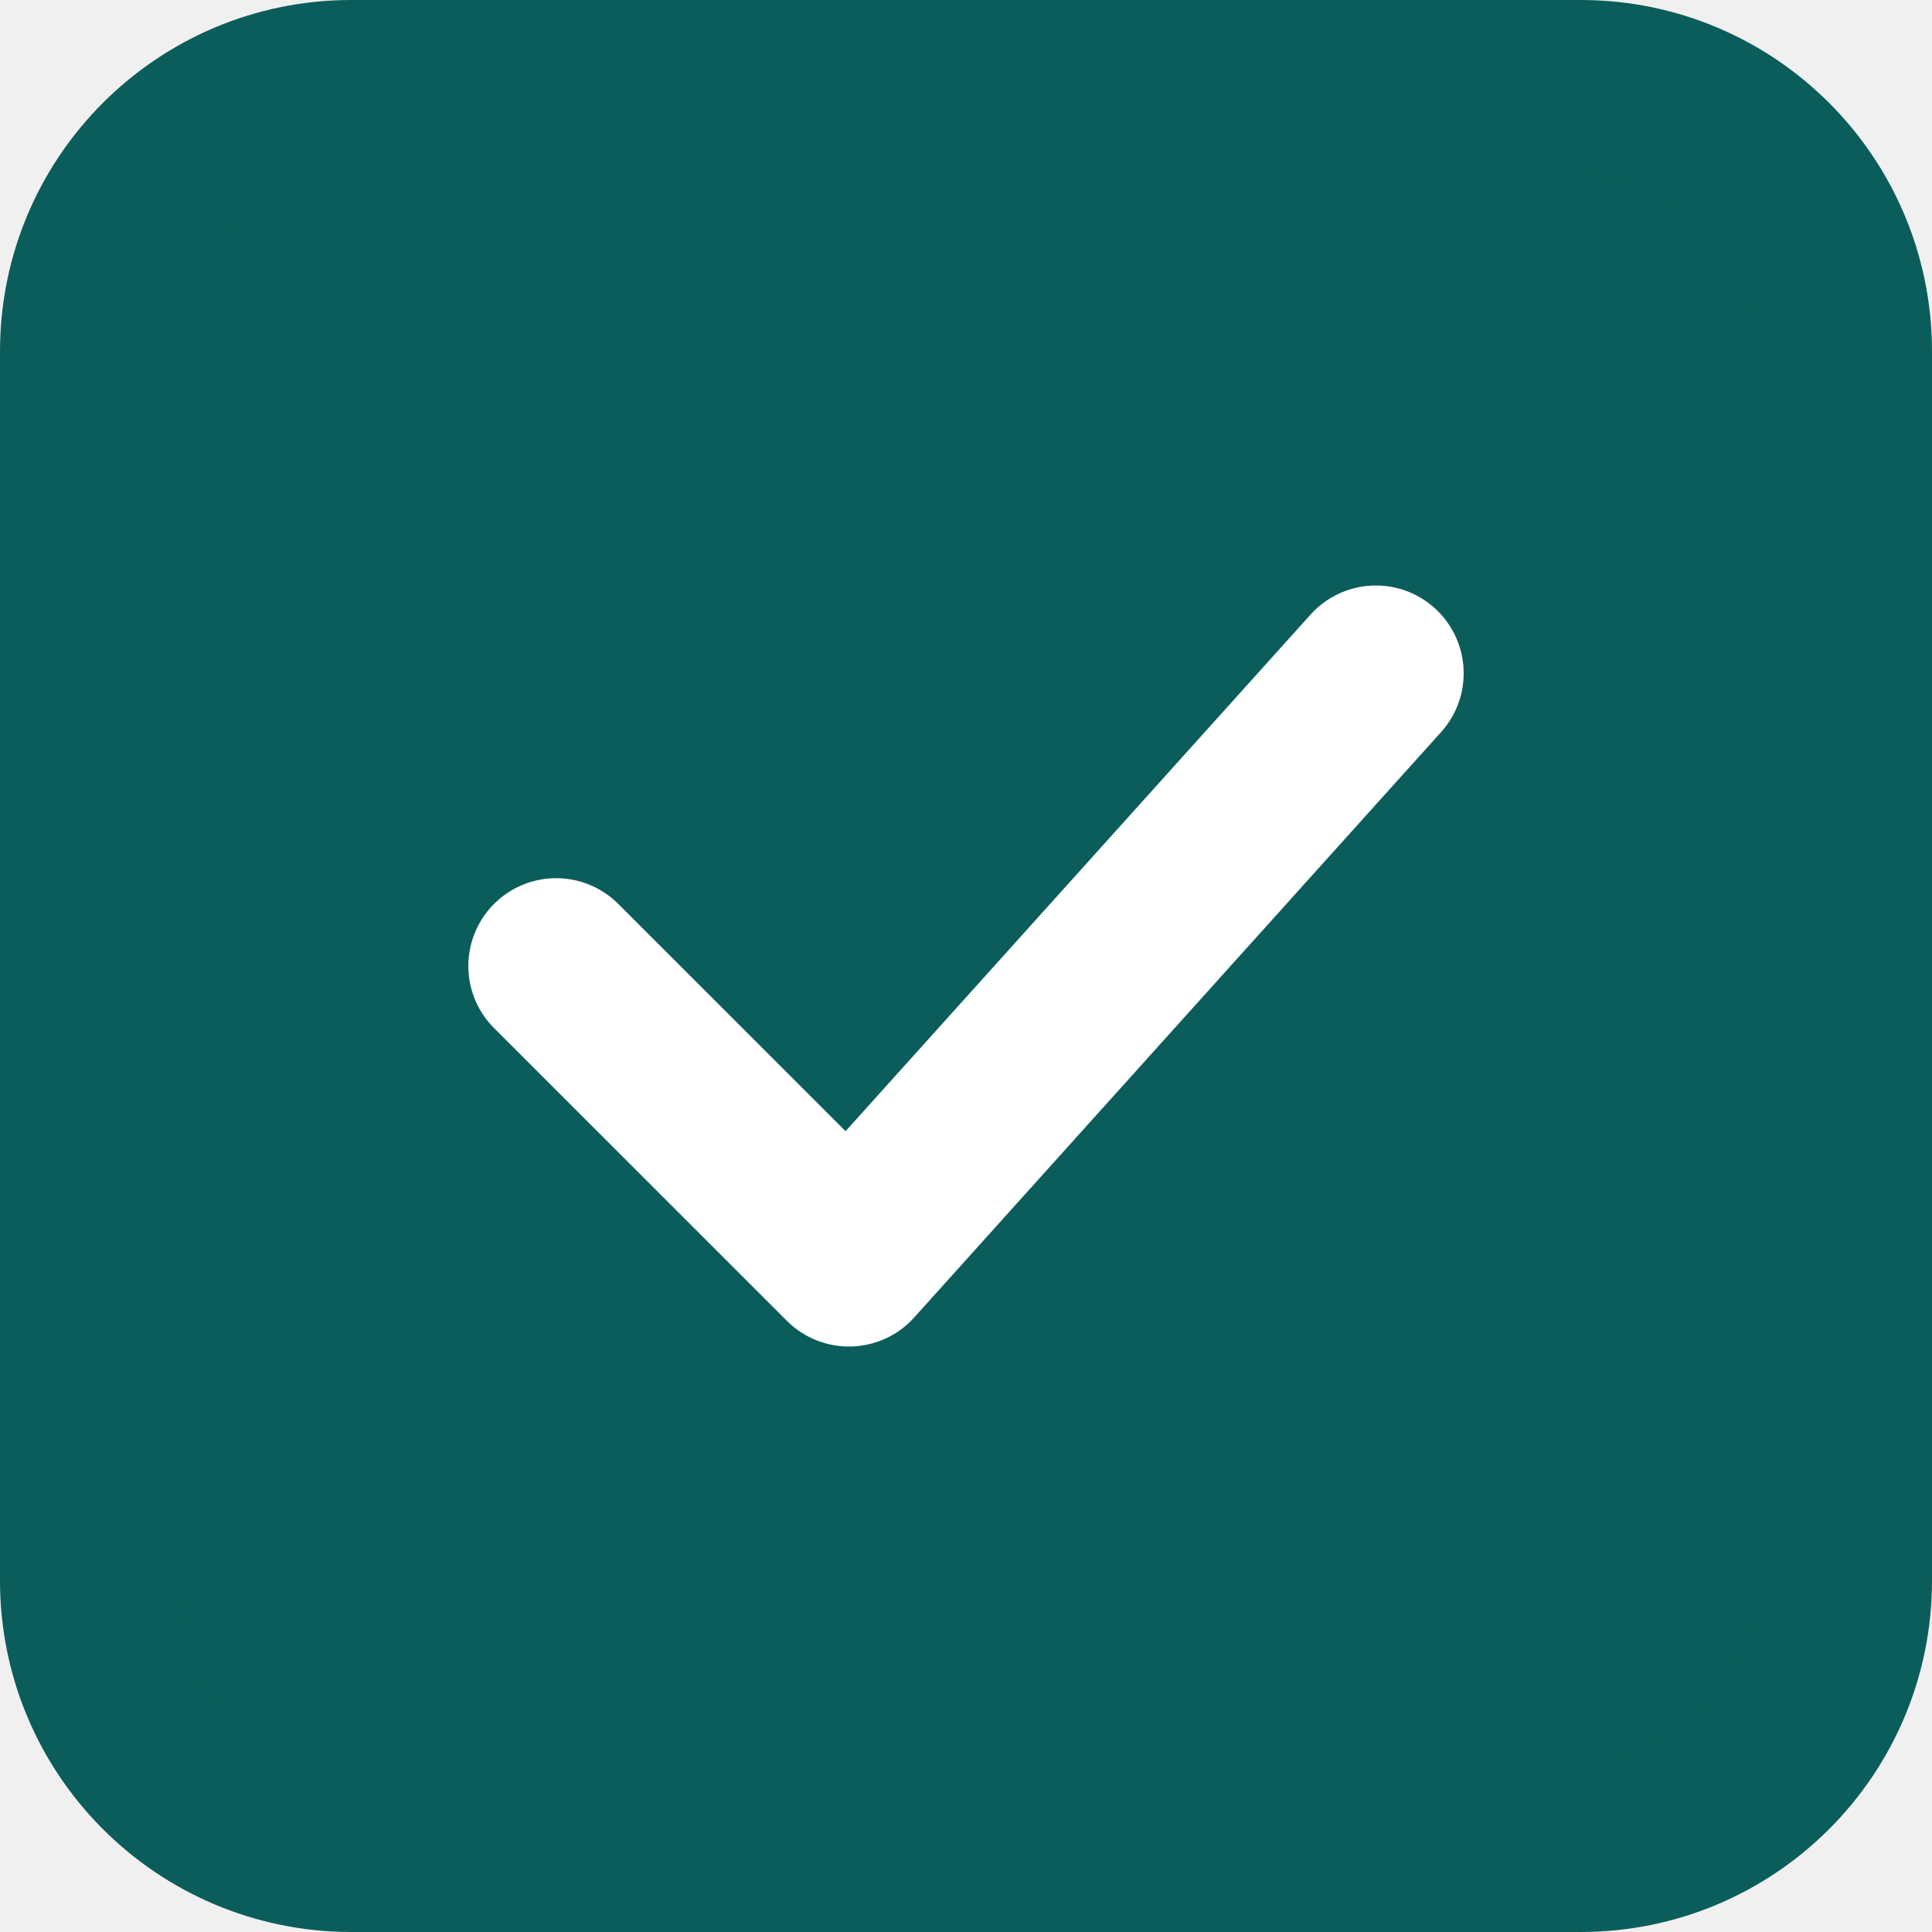
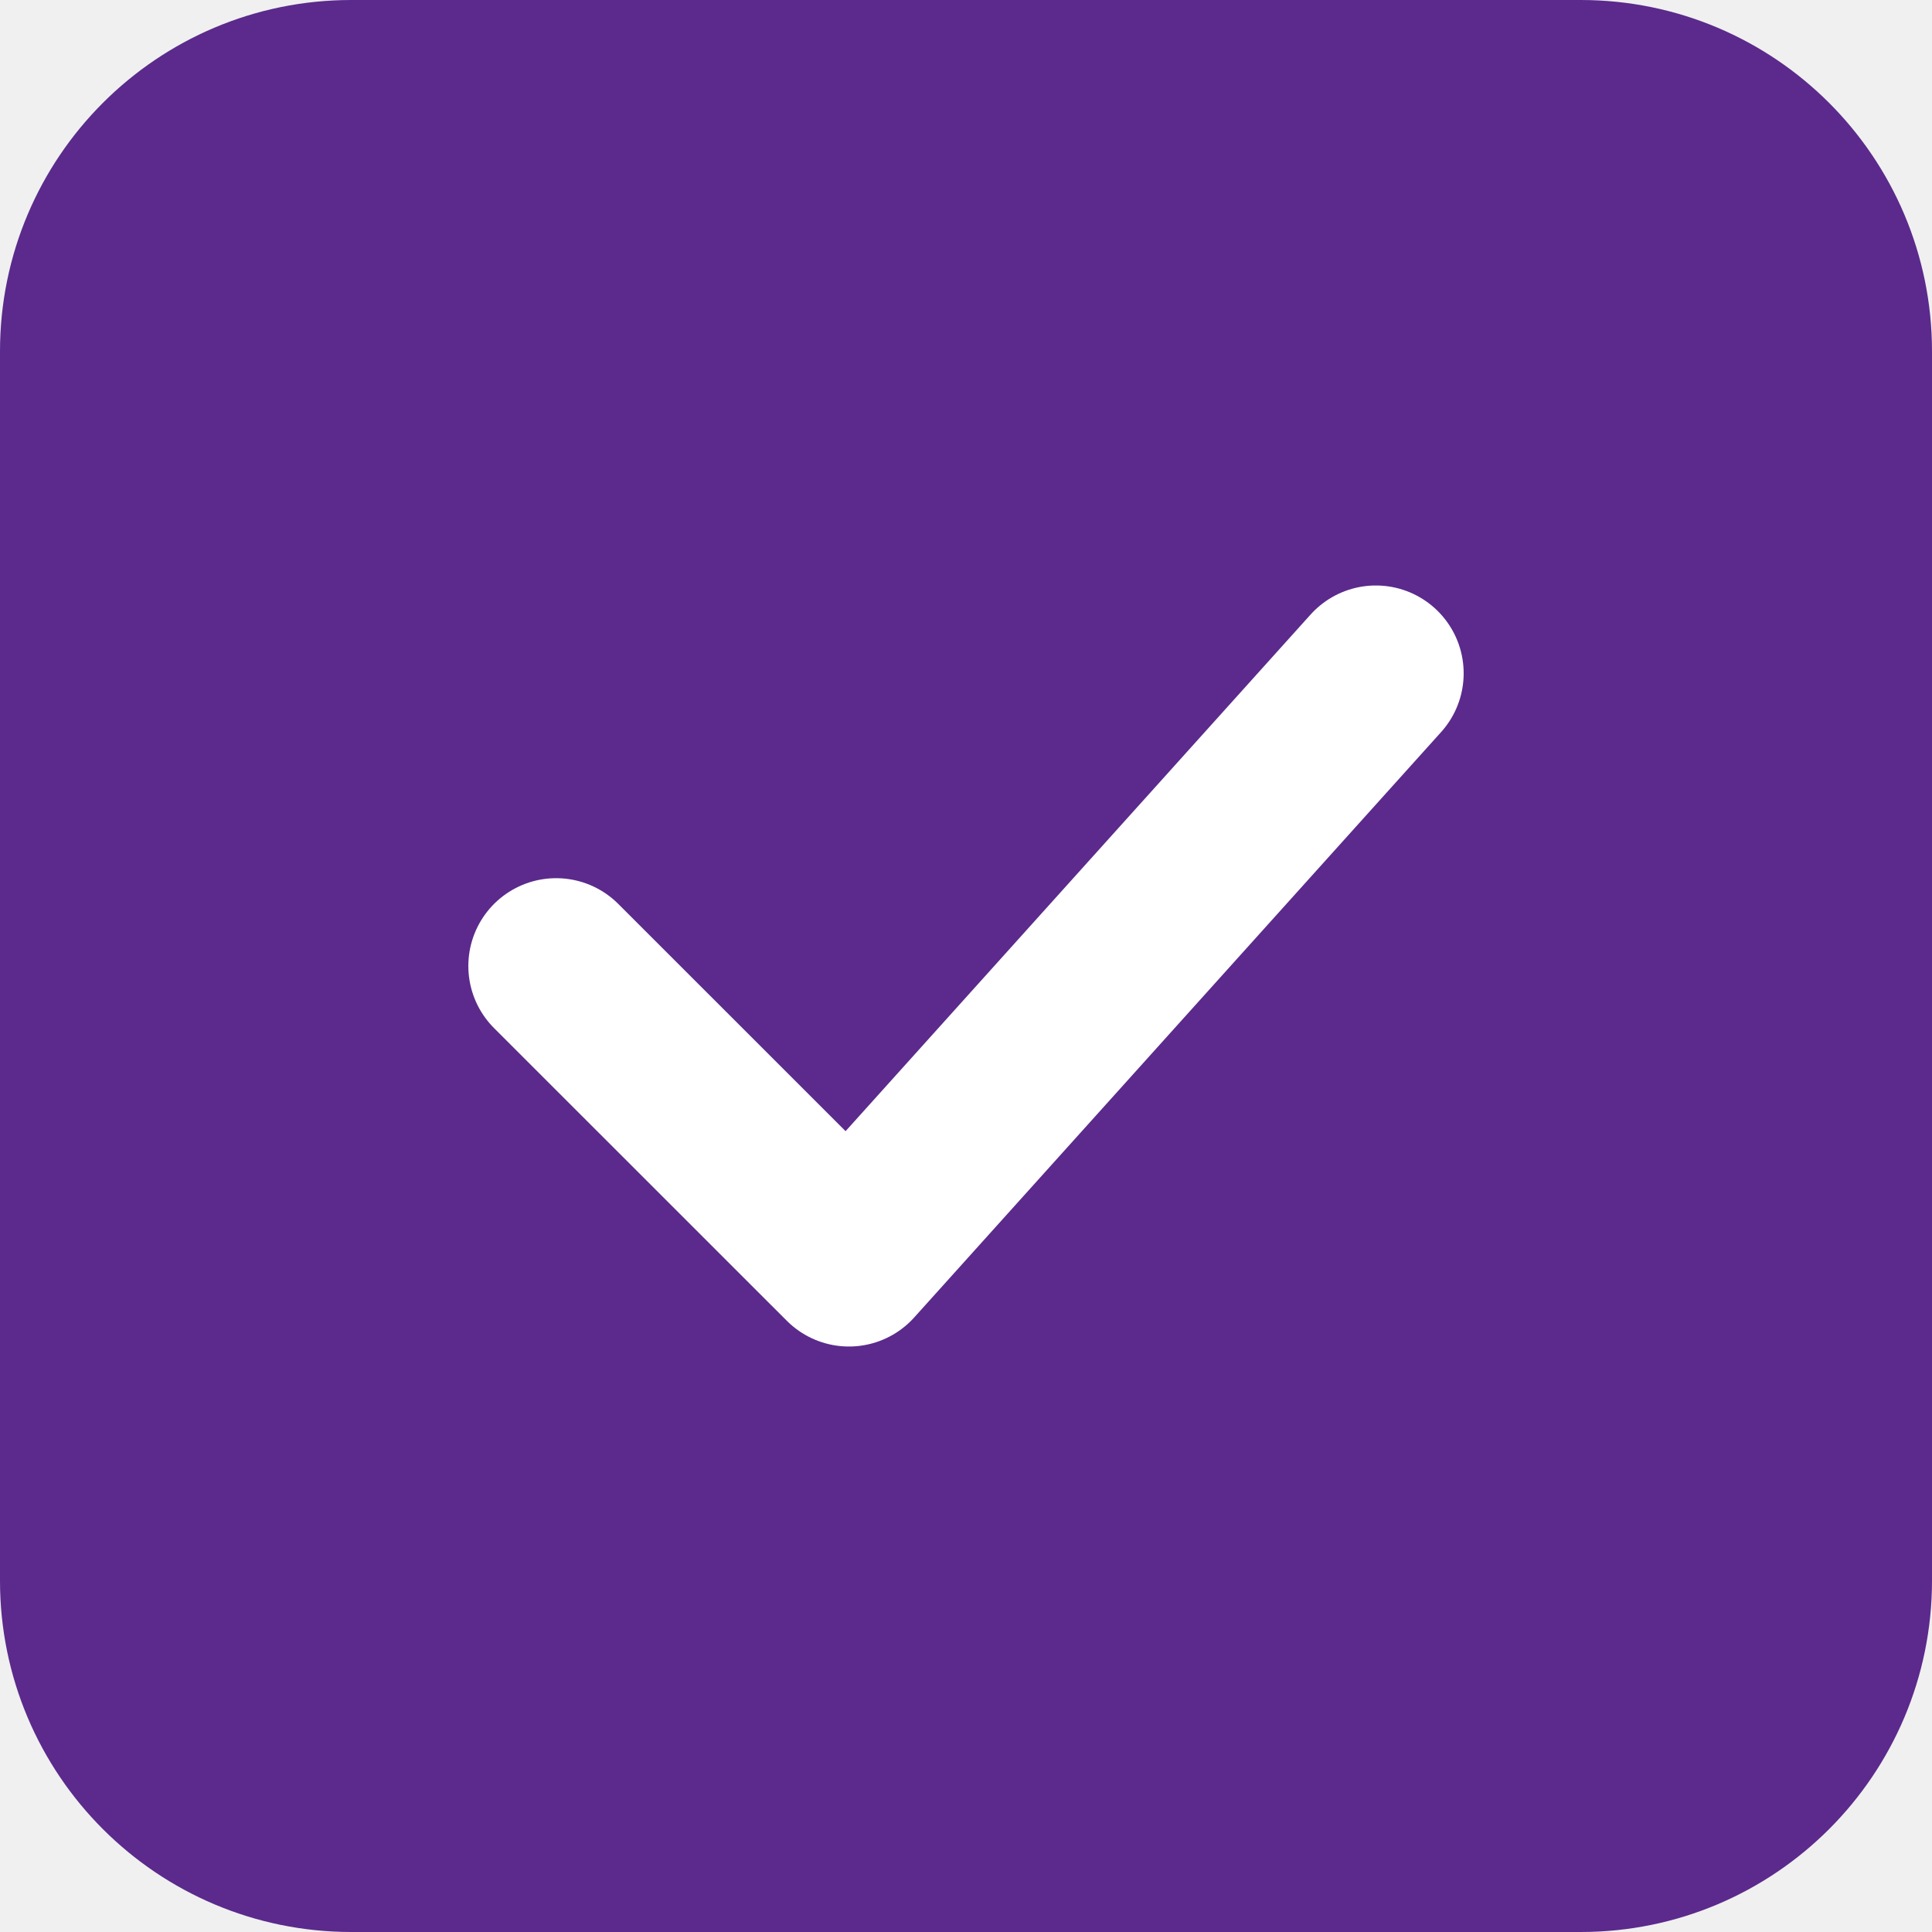
<svg xmlns="http://www.w3.org/2000/svg" width="22" height="22" viewBox="0 0 22 22" fill="none">
-   <rect x="1" y="1" width="20" height="20" rx="3" fill="#0B5D5B" />
-   <rect x="1" y="1" width="20" height="20" rx="3" stroke="#0B5D5B" stroke-width="2" />
+   <rect x="1" y="1" width="20" height="20" rx="3" fill="#5b2a8c" />
+   <rect x="1" y="1" width="20" height="20" rx="3" stroke="#5b2a8c" stroke-width="2" />
  <path d="M6.333 11L9.667 14.333L15.667 7.667" stroke-width="2" stroke-linecap="round" stroke-linejoin="round" stroke="white" />
</svg>
